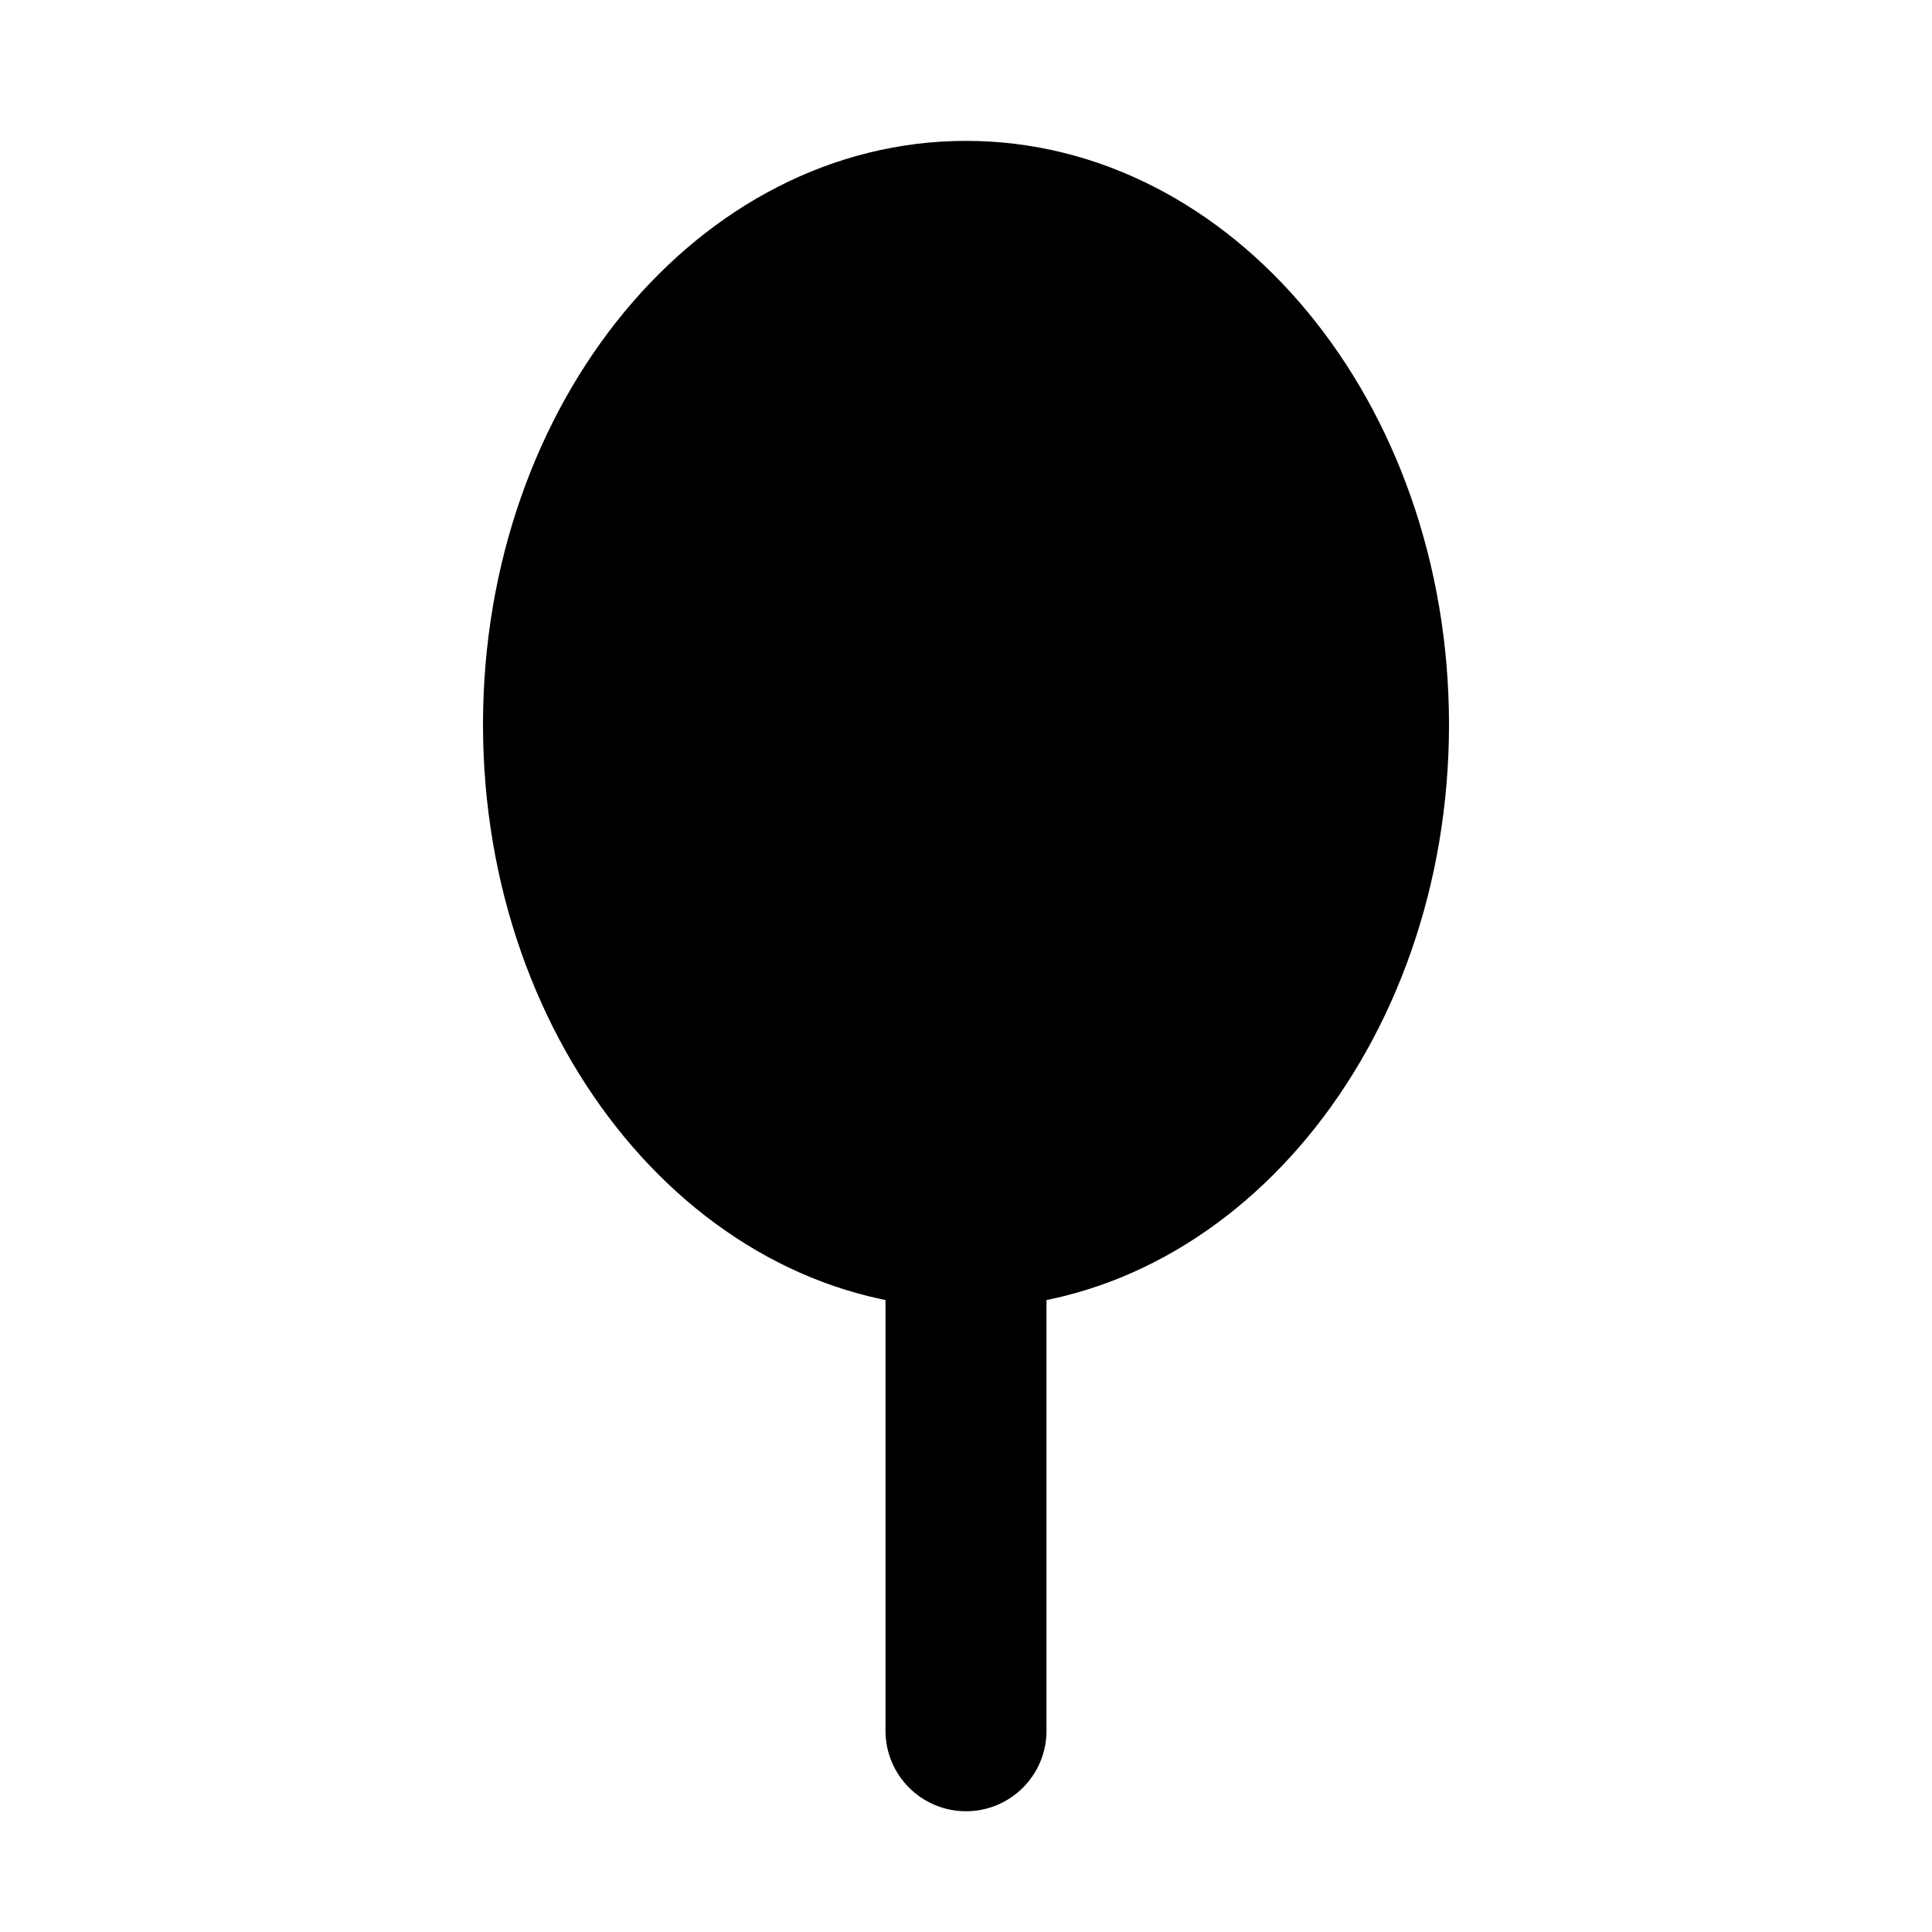
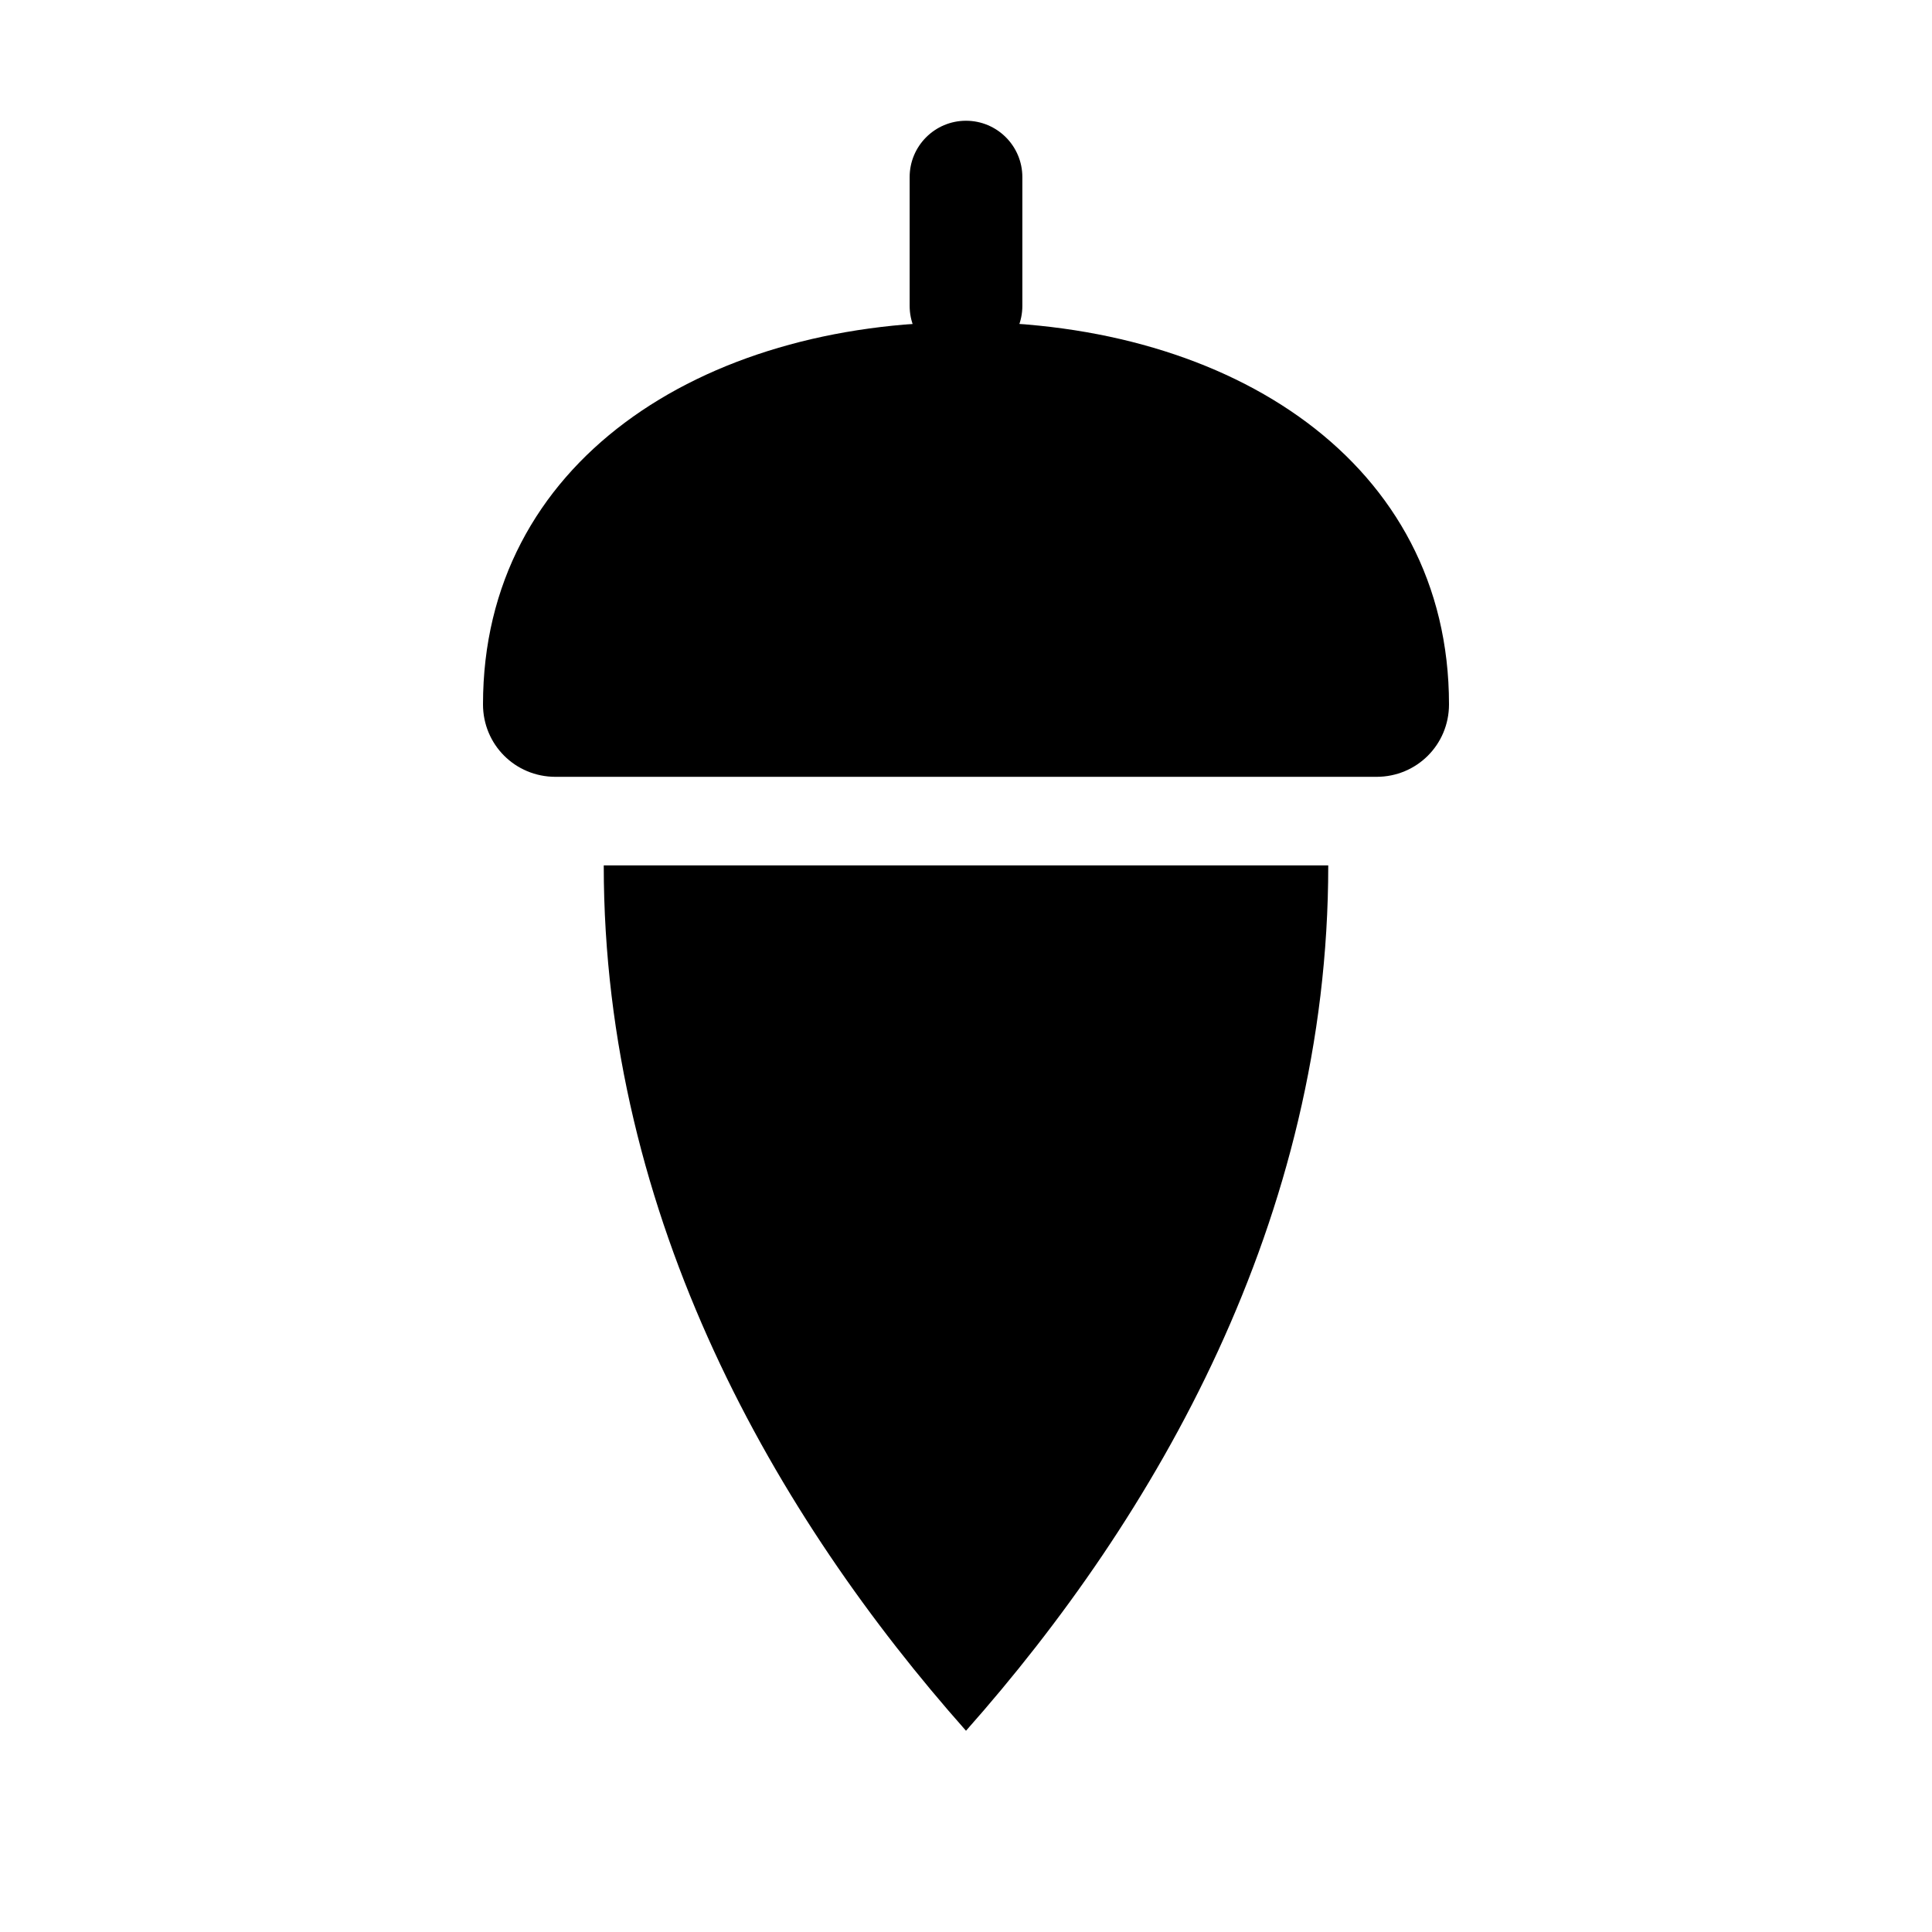
<svg xmlns="http://www.w3.org/2000/svg" viewBox="0 0 48 48" width="48" height="48" fill="currentColor">
-   <ellipse cx="24" cy="18" rx="12" ry="14.5" />
-   <rect x="22" y="29" width="4" height="16" rx="2" />
+   <rect x="22.6" y="3" width="2.8" height="6" rx="1.4" />
+   <path d="M12 17.5c0-6 5.4-9.5 12-9.5s12 3.5 12 9.5c0 1-.8 1.8-1.8 1.8H13.8c-1 0-1.8-.8-1.8-1.8z" />
+   <path d="M15 21.5h18c0 8.8-4.3 16.2-9 21.5-4.7-5.3-9-12.7-9-21.5z" />
</svg>
